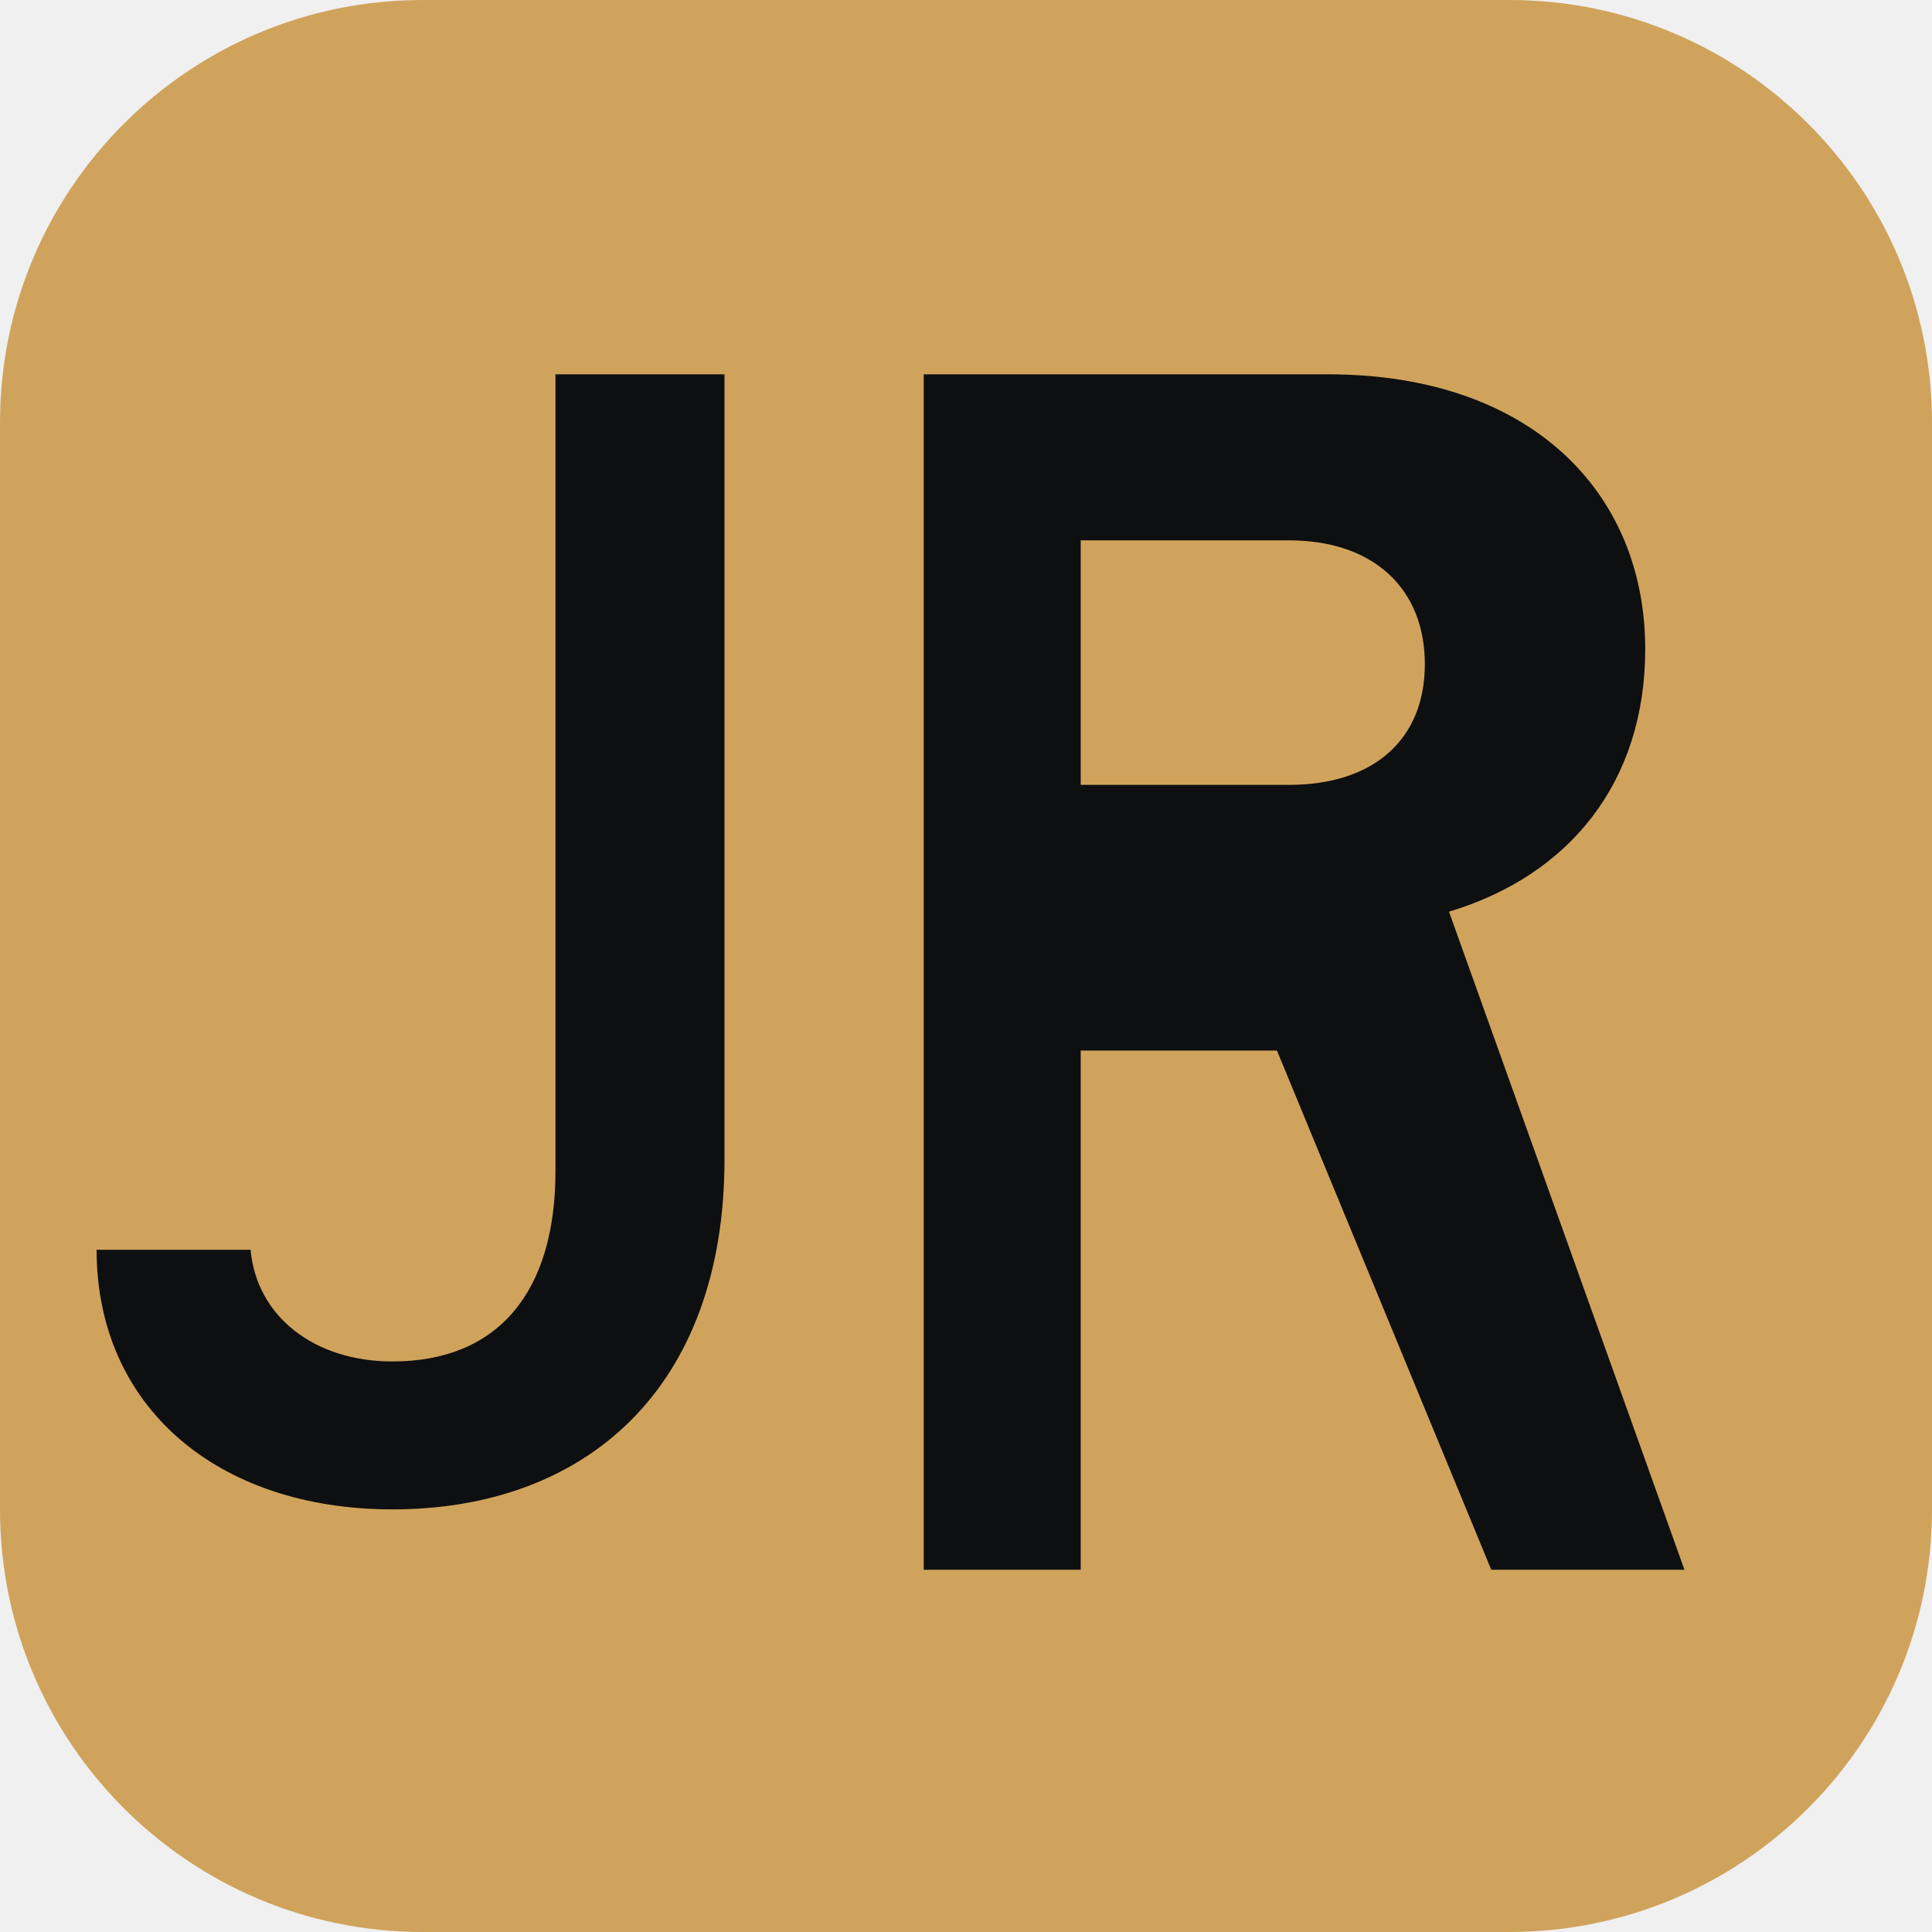
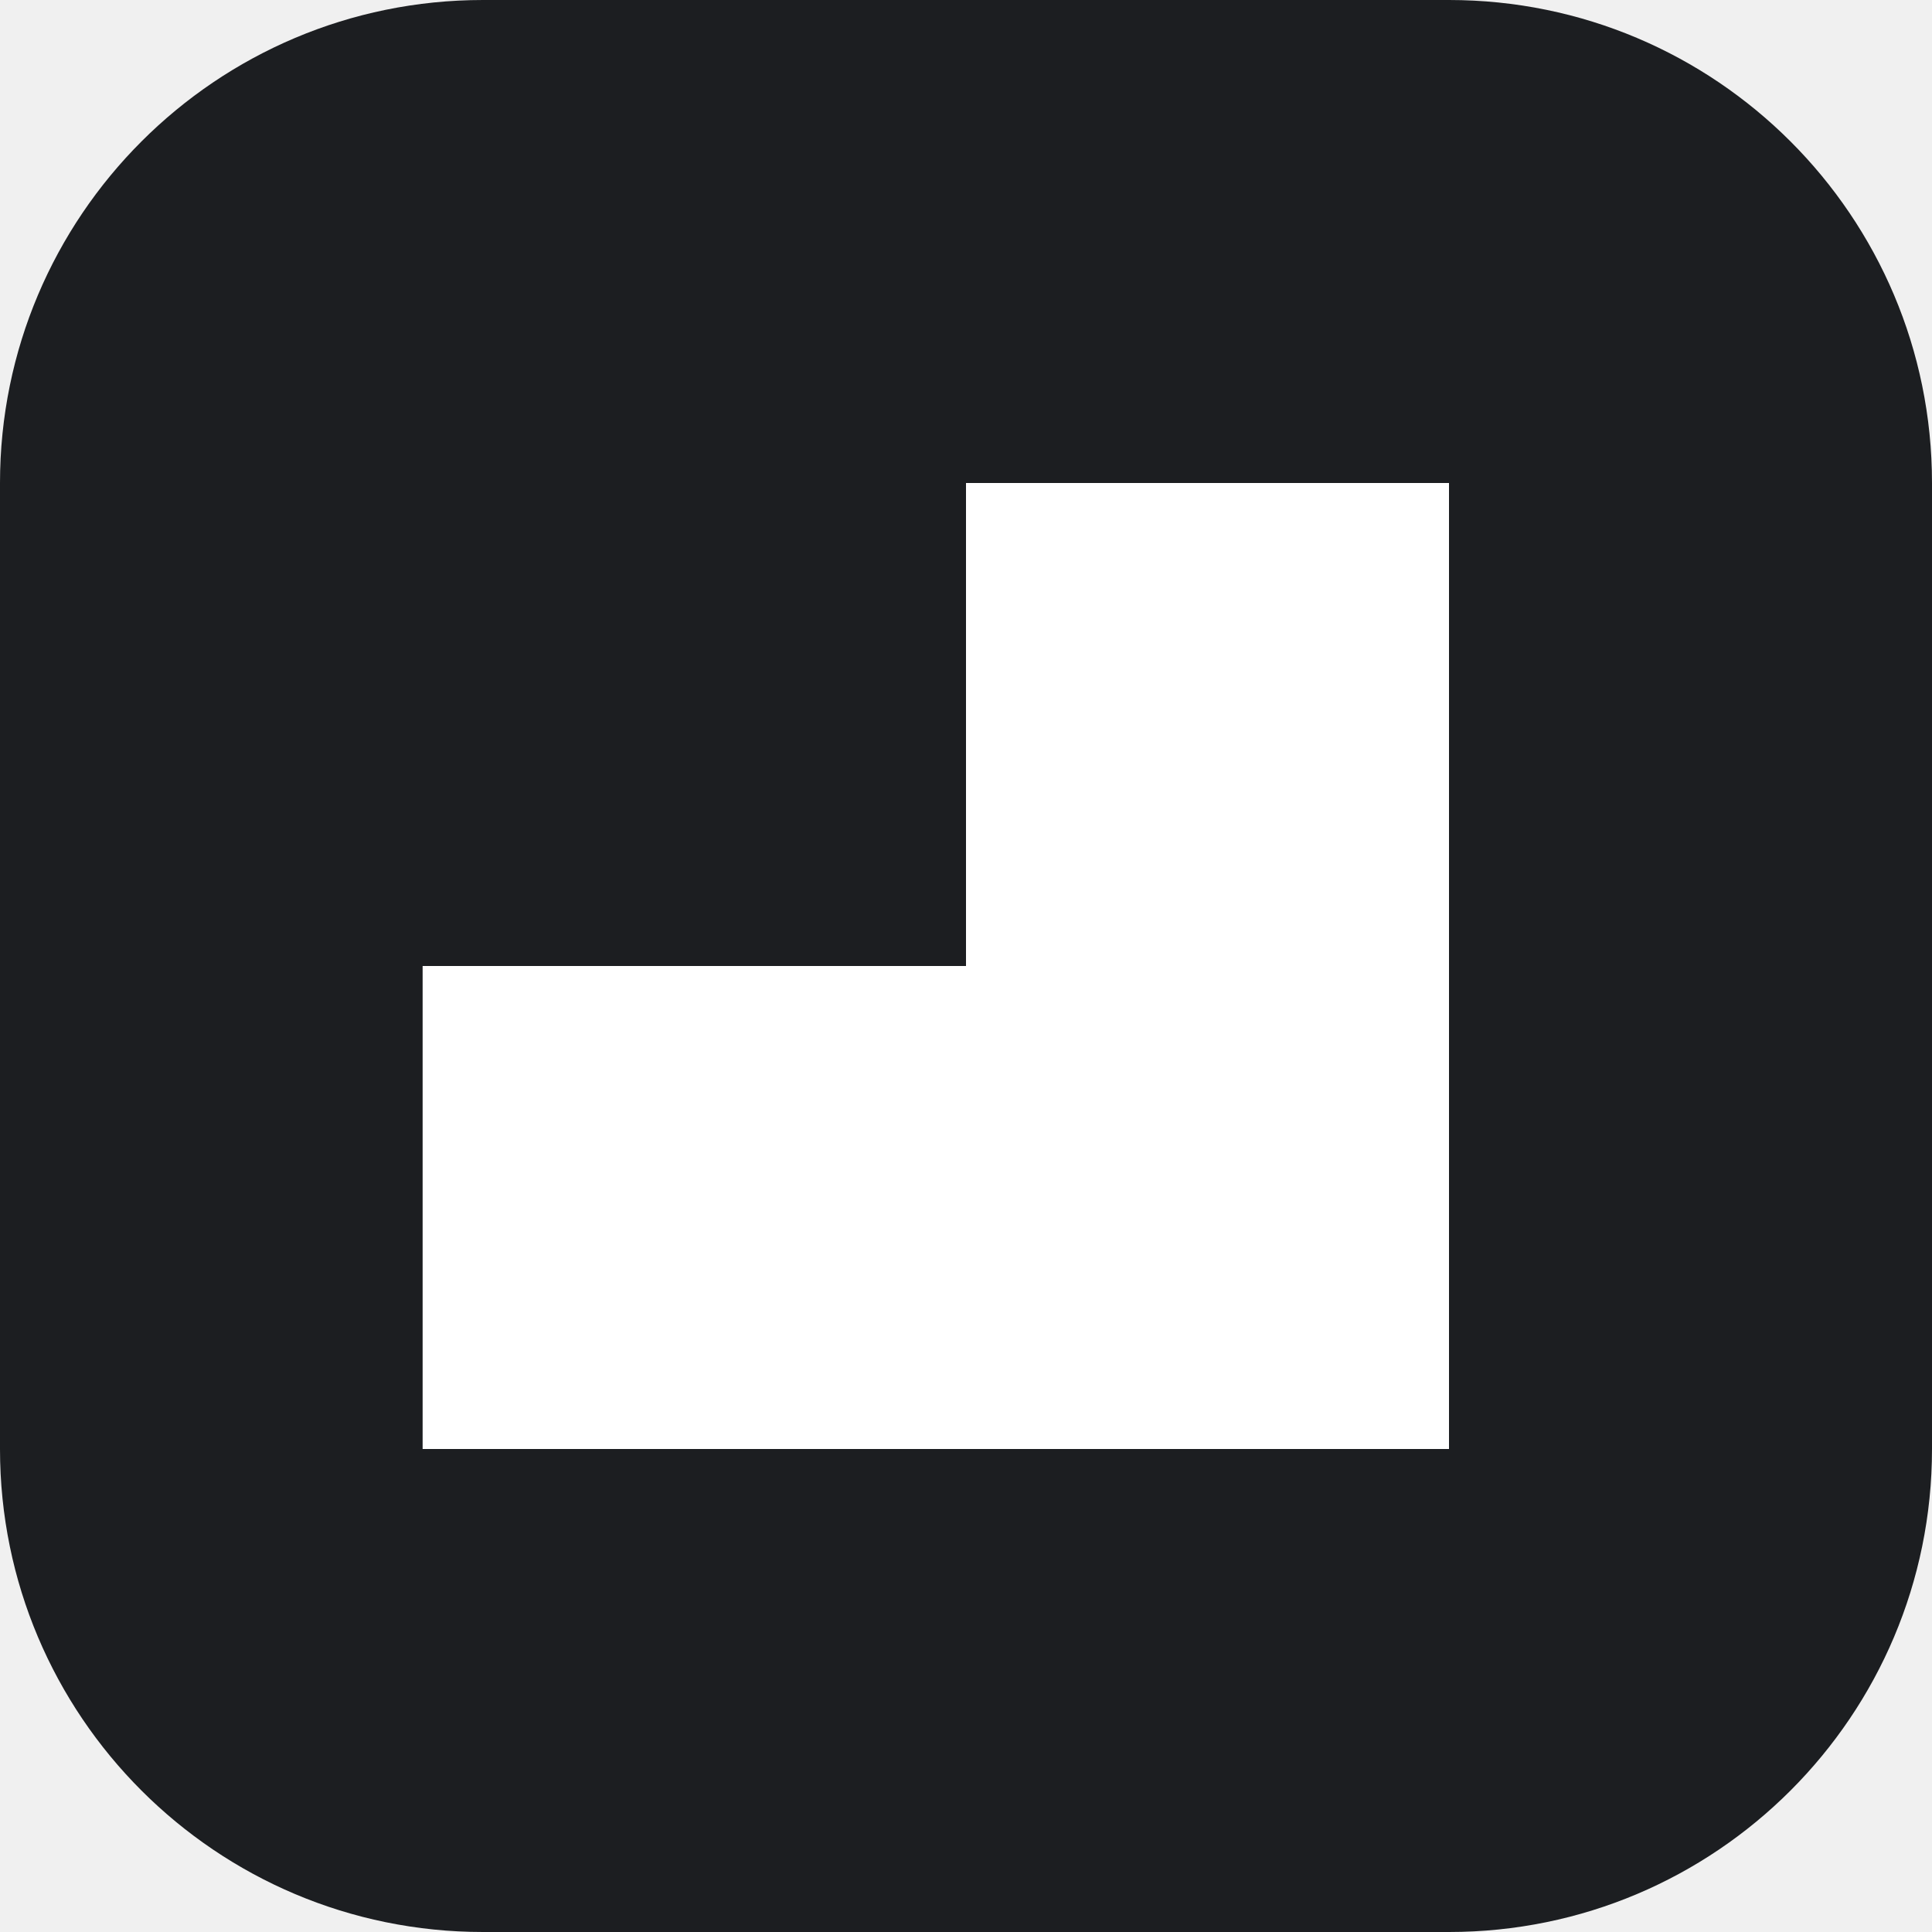
- <svg xmlns="http://www.w3.org/2000/svg" viewBox="0 0 32 32" role="img" aria-label="JR">
-   <rect width="32" height="32" rx="7" fill="#d0a35c" />
-   <path fill="#0e0f10" d="M9.2 6.2h2.8v13c0 3.8-2.3 5.8-5.5 5.8-2.9 0-4.9-1.7-4.9-4.3h2.55c.1 1.1 1.05 1.85 2.35 1.85 1.75 0 2.7-1.15 2.7-3.15V6.2z" />
-   <path fill="#0e0f10" fill-rule="evenodd" d="M15.3 6.2h6.7c3.35 0 5.25 1.95 5.25 4.55 0 2.2-1.25 3.75-3.25 4.35L27.9 26h-3.2l-3.55-8.6h-3.25V26h-2.6V6.2zm2.6 2.2v4.6h3.45c1.4 0 2.25-.75 2.25-2s-.85-2.05-2.25-2.05H17.9z" />
+ <svg xmlns="http://www.w3.org/2000/svg" viewBox="0 0 32 32" role="img" aria-label="Jored">
+   <rect width="32" height="32" rx="8" fill="#1c1e21" />
+   <path fill="#ffffff" d="M16 8h8v16H7v-8h9V8z" />
</svg>
